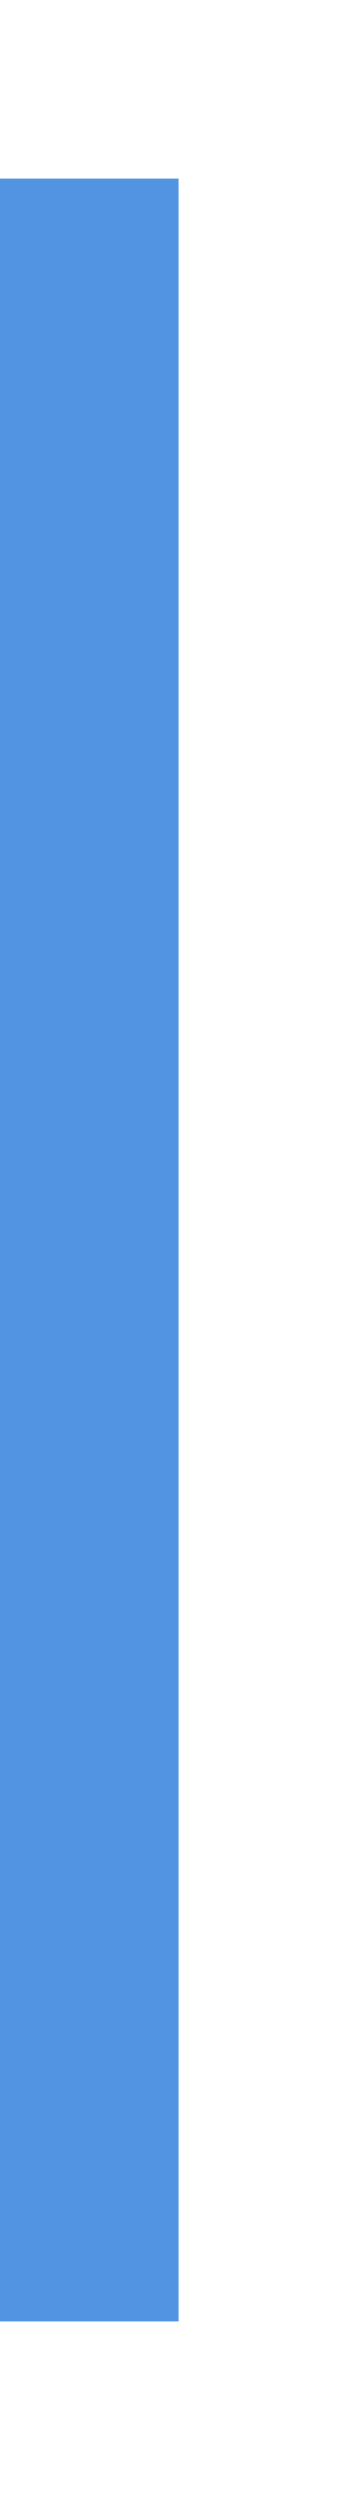
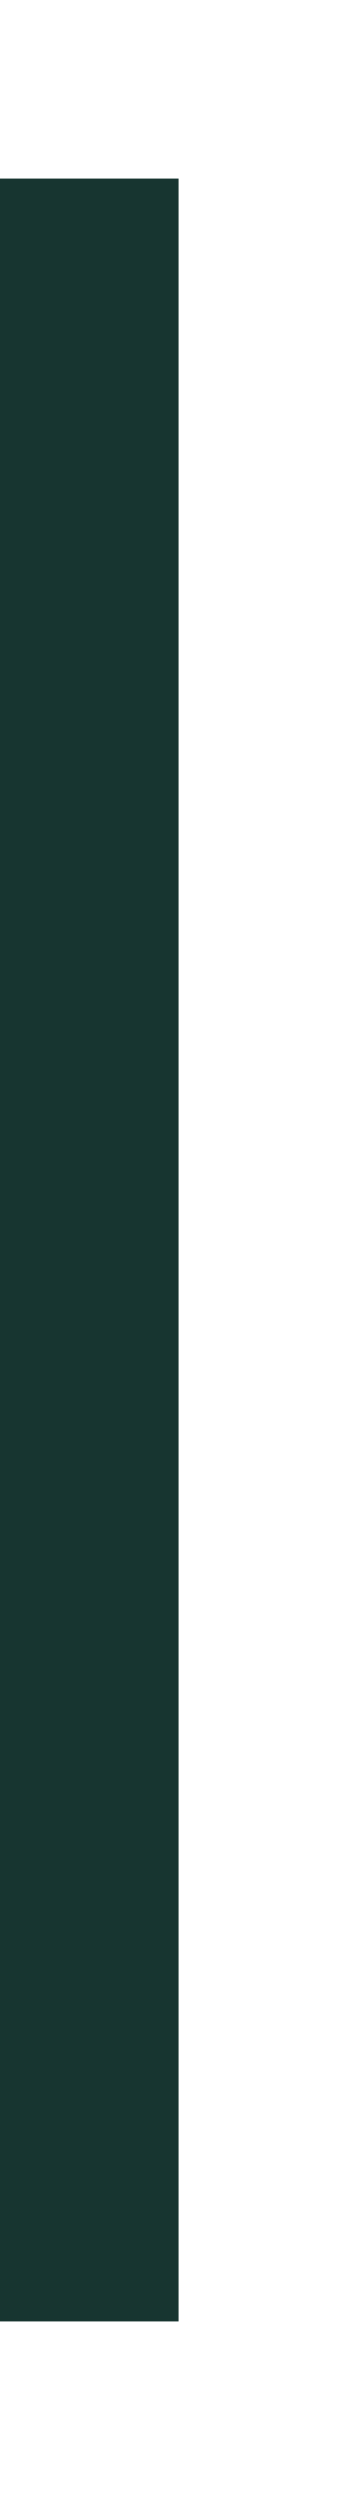
<svg xmlns="http://www.w3.org/2000/svg" xmlns:ns1="http://www.openswatchbook.org/uri/2009/osb" xmlns:xlink="http://www.w3.org/1999/xlink" width="4" height="28" id="svg11300" version="1.0" style="display:inline;enable-background:new">
  <defs id="defs3">
    <linearGradient id="selected_bg_color" ns1:paint="solid">
-       <stop style="stop-color:#5294e2;stop-opacity:1;" offset="0" id="stop4137" />
+       <stop style="stop-color:#173530;stop-opacity:1;" offset="0" id="stop4137" />
    </linearGradient>
    <linearGradient xlink:href="#selected_bg_color" id="linearGradient4139" x1="14" y1="298" x2="14" y2="300" gradientUnits="userSpaceOnUse" gradientTransform="translate(272,-300)" />
  </defs>
  <g style="display:inline" id="layer1" transform="translate(0,-272)">
    <rect style="opacity:1;fill:url(#linearGradient4139);fill-opacity:1;stroke:none" id="rect4270-9" width="24" height="2" x="274" y="-2" transform="matrix(0,1,-1,0,0,0)" />
  </g>
</svg>
